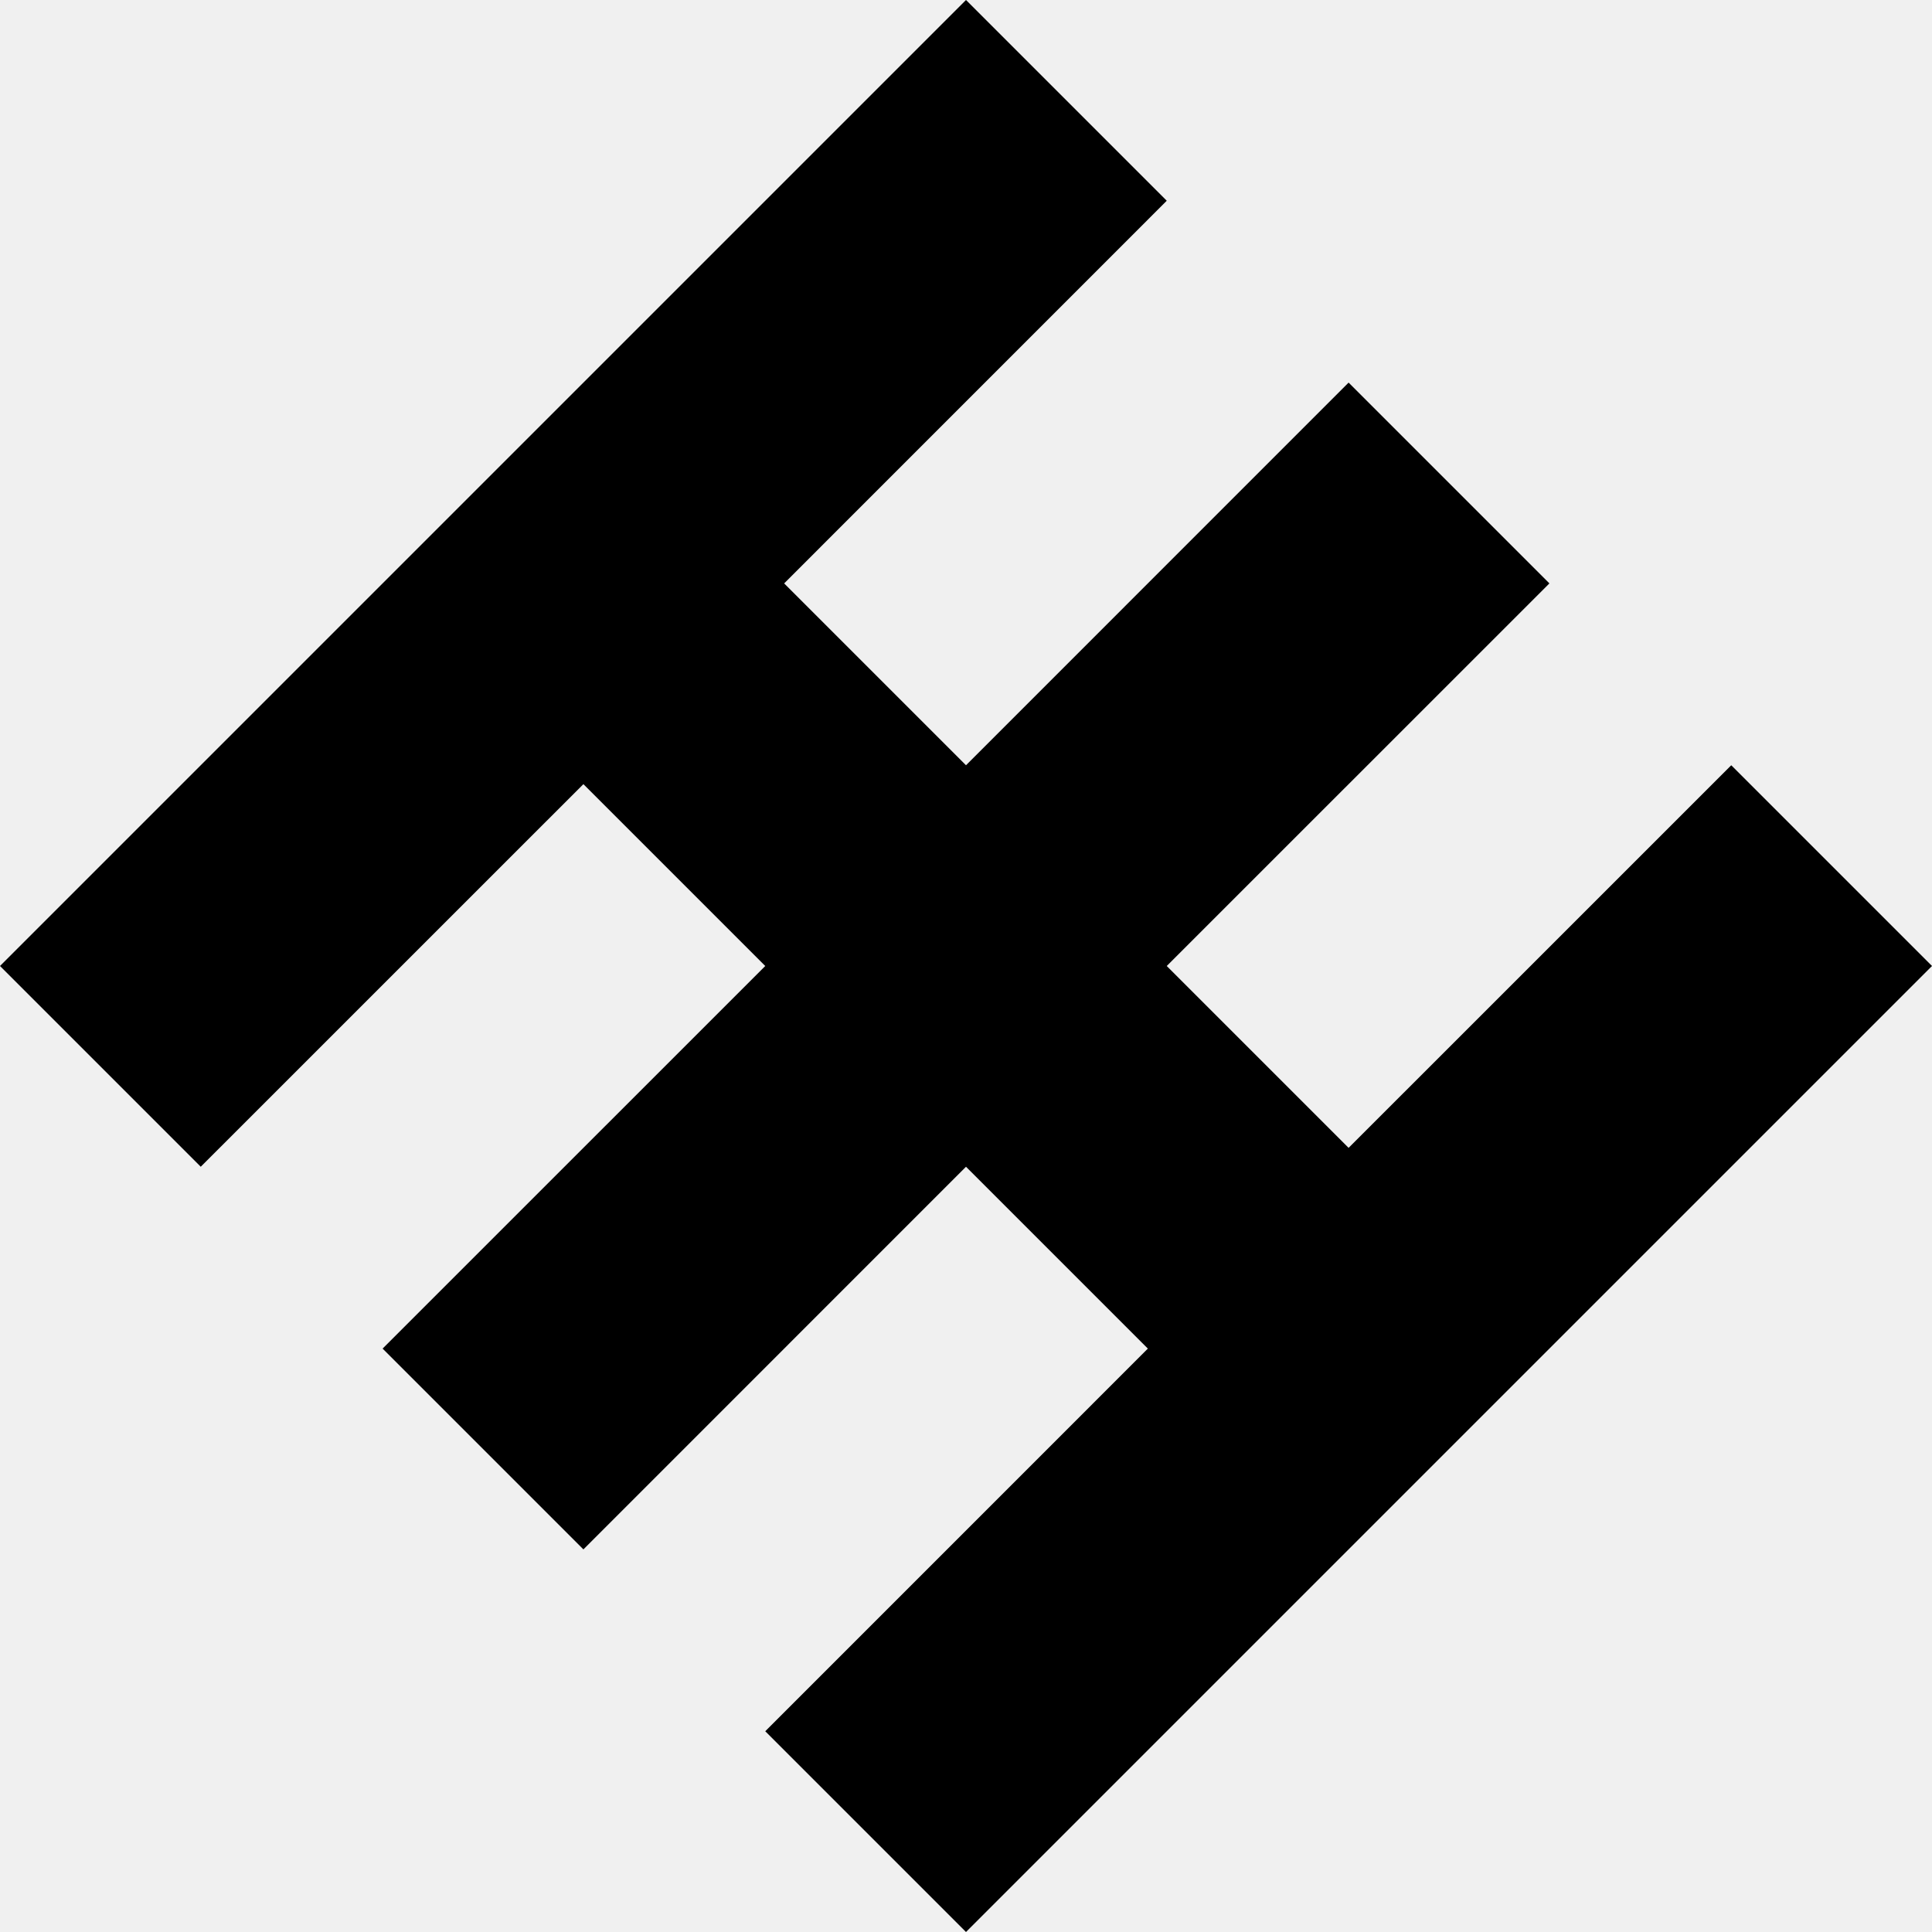
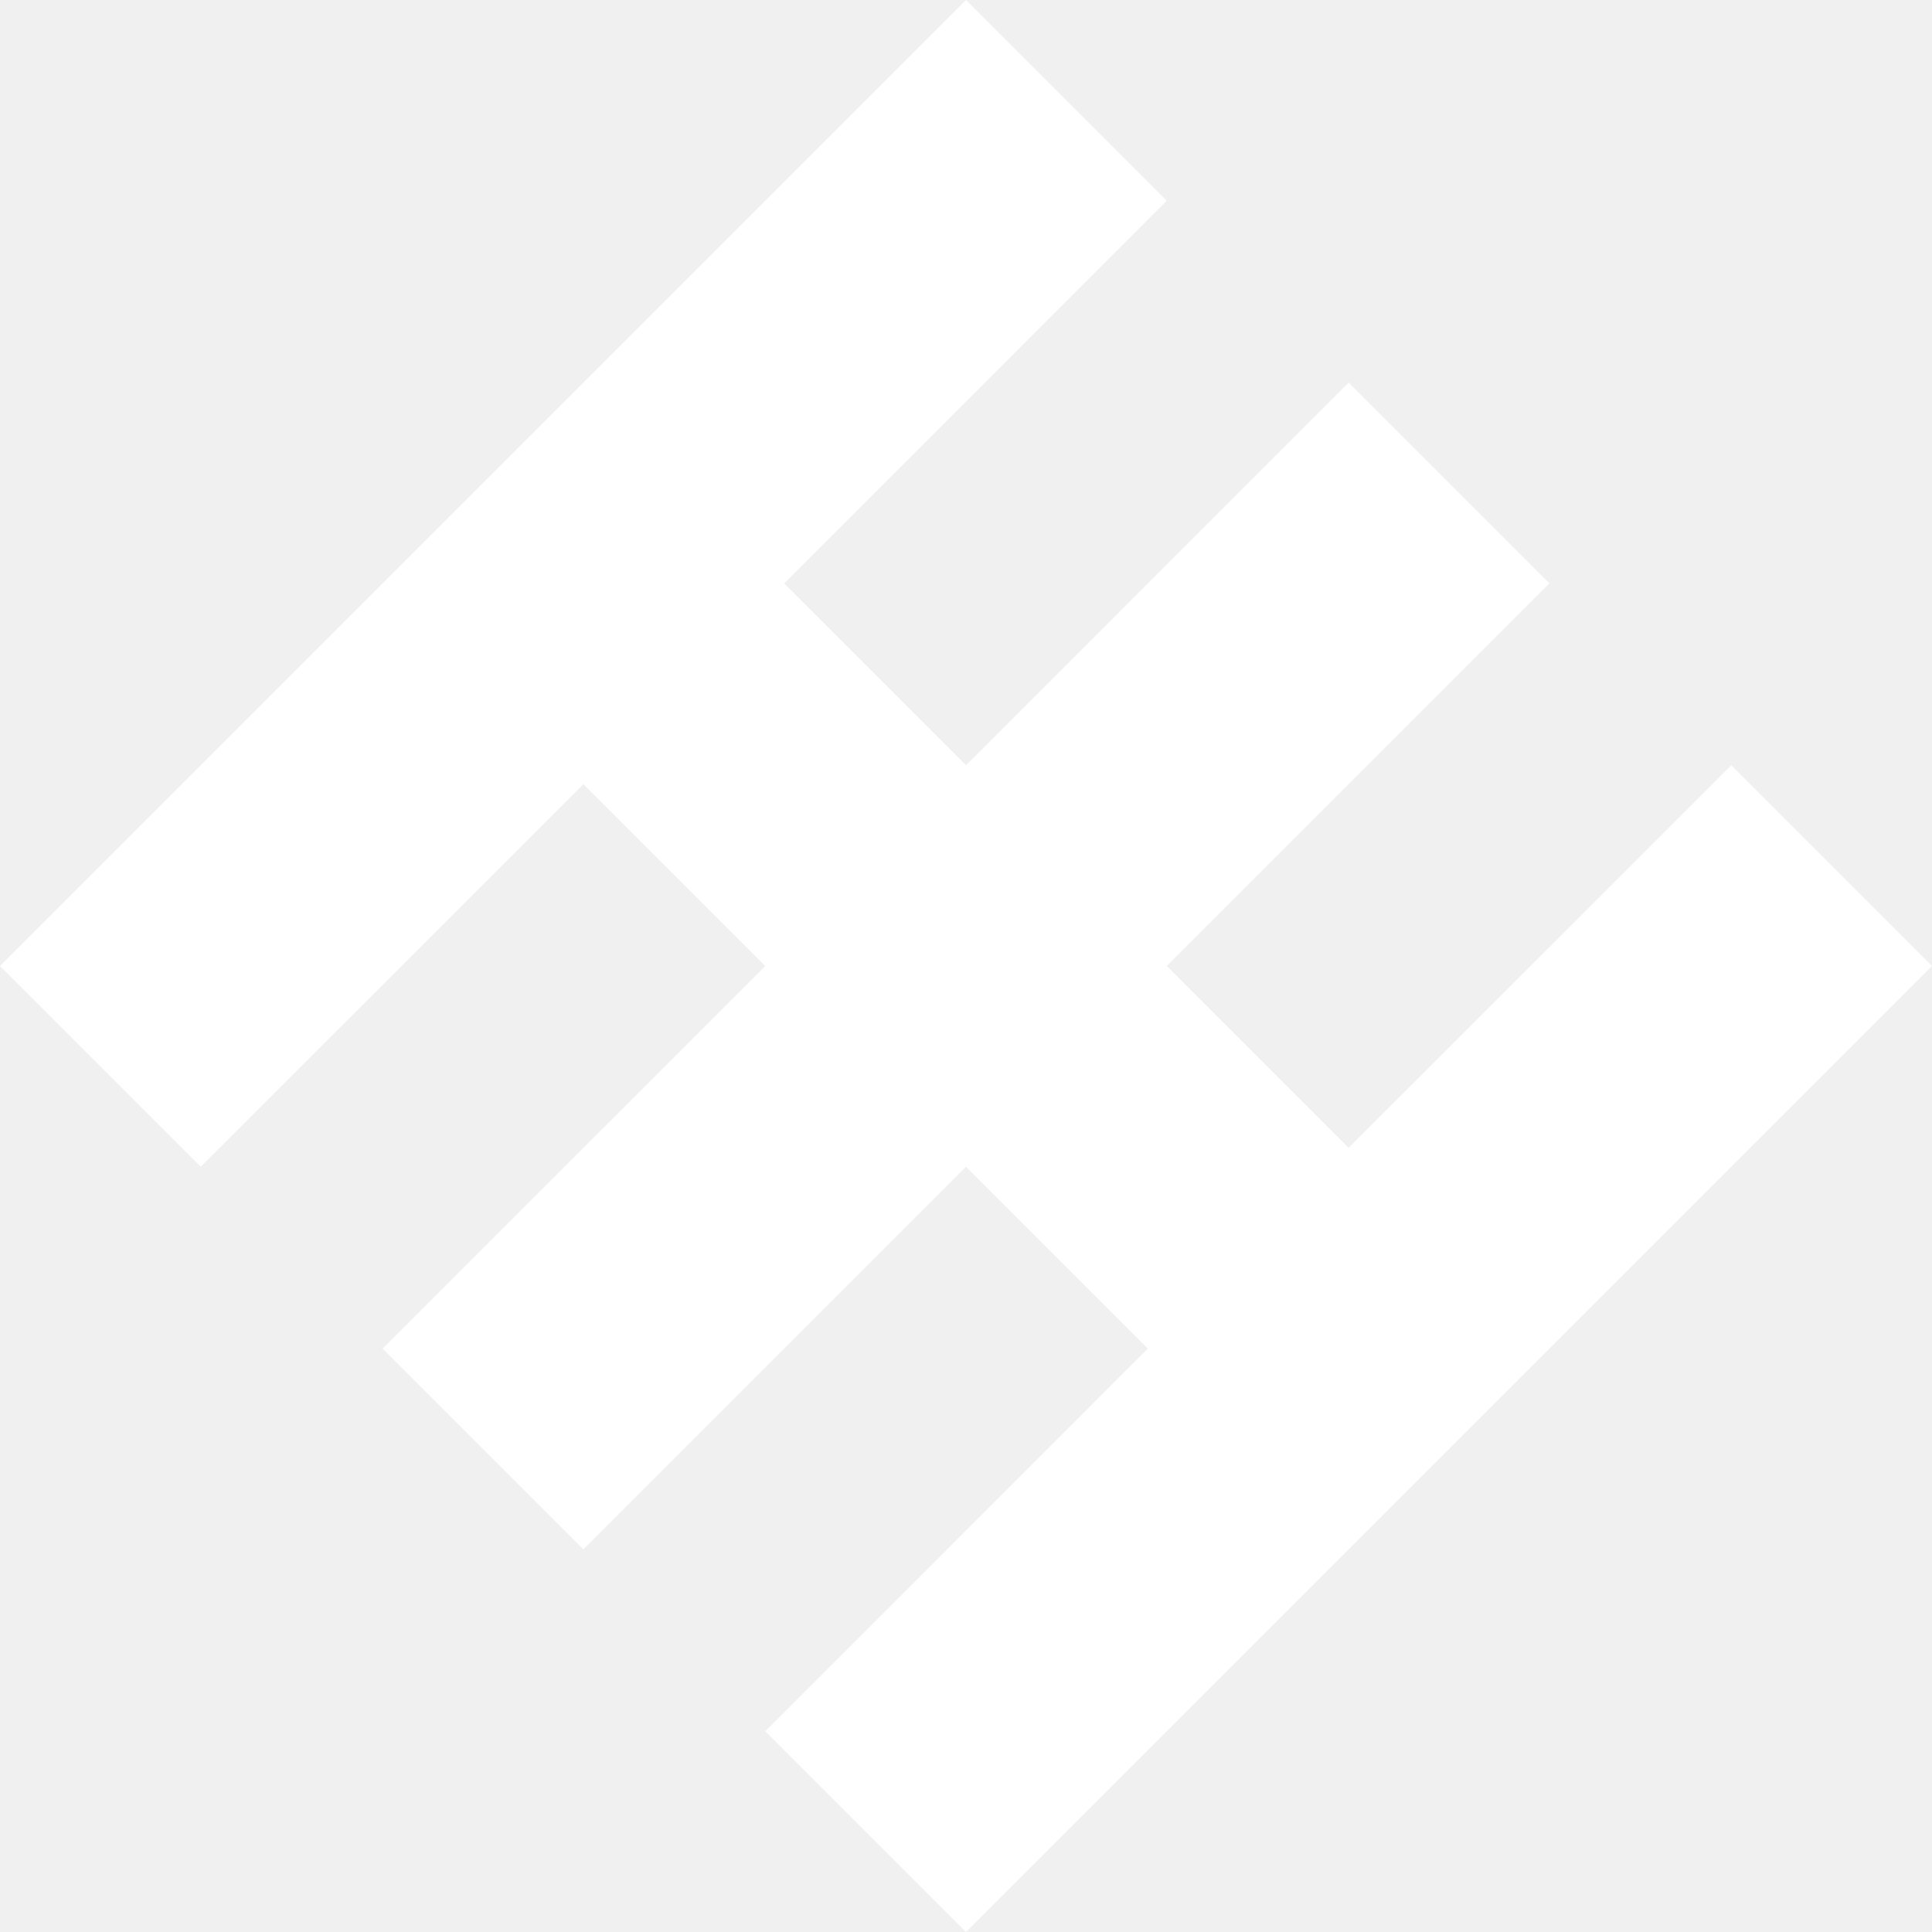
<svg xmlns="http://www.w3.org/2000/svg" version="1.1" x="0px" y="0px" viewBox="0 0 32 32" enable-background="new 0 0 32 32" xml:space="preserve" id="svg3217">
  <defs id="defs3221" />
  <g display="none" id="g3163">
    <rect x="-111.333" y="-102.667" display="inline" fill="#ffffff" width="473.333" height="236" id="rect3161" />
  </g>
  <g display="none" id="g3185">
    <g display="inline" id="g3183">
      <g id="g3167">
        <rect x="13.649" y="4.686" transform="matrix(0.7071 -0.7071 0.7071 0.7071 -6.6274 16)" fill="#ffffff" width="4.703" height="22.627" id="rect3165" />
      </g>
      <g id="g3181">
        <g id="g3171">
          <rect x="-1.651" y="7.311" transform="matrix(0.7071 -0.7071 0.7071 0.7071 -4.0024 9.6627)" fill="#ffffff" width="22.627" height="4.703" id="rect3169" />
        </g>
        <g id="g3175">
          <rect x="4.686" y="13.649" transform="matrix(0.7071 -0.7071 0.7071 0.7071 -6.6274 16)" fill="#ffffff" width="22.627" height="4.703" id="rect3173" />
        </g>
        <g id="g3179">
          <rect x="11.024" y="19.986" transform="matrix(0.7071 -0.7071 0.7071 0.7071 -9.2524 22.3373)" fill="#ffffff" width="22.627" height="4.703" id="rect3177" />
        </g>
      </g>
    </g>
  </g>
  <g display="none" id="g3191">
    <g display="inline" id="g3189">
      <path fill="#ffffff" d="M16,1.414l1.911,1.911l-5.63,5.63l-0.707,0.707l0.707,0.707l3.012,3.012L16,14.089l0.707-0.707l5.63-5.63    l1.911,1.911l-5.63,5.63L17.911,16l0.707,0.707l3.012,3.012l0.707,0.707l0.707-0.707l5.63-5.63L30.586,16l-5.63,5.63l-3.325,3.325    L16,30.586l-1.911-1.911l5.63-5.63l0.707-0.707l-0.707-0.707l-3.012-3.012L16,17.911l-0.707,0.707l-5.63,5.63l-1.911-1.911    l5.63-5.63L14.089,16l-0.707-0.707l-3.012-3.012l-0.707-0.707l-0.707,0.707l-5.63,5.63L1.414,16l5.63-5.63l3.325-3.325L16,1.414     M16,0L9.663,6.337L6.337,9.663L0,16l3.325,3.325l6.337-6.337L12.675,16l-6.337,6.337l3.325,3.325L16,19.325l3.012,3.012    l-6.337,6.337L16,32l6.337-6.337l3.325-3.325L32,16l-3.325-3.325l-6.337,6.337L19.325,16l6.337-6.337l-3.325-3.325L16,12.675    l-3.012-3.012l6.337-6.337L16,0L16,0z" id="path3187" />
    </g>
  </g>
  <g display="none" id="g3209">
    <g display="inline" id="g3195">
      <circle fill="#ffffff" cx="16" cy="16" r="16" id="circle3193" />
    </g>
    <g display="inline" id="g3207">
      <g id="g3199">
        <polygon fill="#ffffff" points="13.382,28.675 19.719,22.337 16,18.618 9.663,24.956 7.044,22.337 13.382,16 9.663,12.281      3.325,18.618 0.707,16 16,0.707 18.618,3.325 12.281,9.663 16,13.382 22.337,7.044 24.956,9.663 18.618,16 22.337,19.719      28.675,13.382 31.293,16 16,31.293    " id="polygon3197" />
      </g>
      <g id="g3205">
        <g id="g3203">
          <path d="M16,1.414l1.911,1.911l-5.63,5.63l-0.707,0.707l0.707,0.707l3.012,3.012L16,14.089l0.707-0.707l5.63-5.63l1.911,1.911      l-5.63,5.63L17.911,16l0.707,0.707l3.012,3.012l0.707,0.707l0.707-0.707l5.63-5.63L30.586,16l-5.63,5.63l-3.325,3.325L16,30.586      l-1.911-1.911l5.63-5.63l0.707-0.707l-0.707-0.707l-3.012-3.012L16,17.911l-0.707,0.707l-5.63,5.63l-1.911-1.911l5.63-5.63      L14.089,16l-0.707-0.707l-3.012-3.012l-0.707-0.707l-0.707,0.707l-5.63,5.63L1.414,16l5.63-5.63l3.325-3.325L16,1.414 M16,0      L9.663,6.337L6.337,9.663L0,16l3.325,3.325l6.337-6.337L12.675,16l-6.337,6.337l3.325,3.325L16,19.325l3.012,3.012l-6.337,6.337      L16,32l6.337-6.337l3.325-3.325L32,16l-3.325-3.325l-6.337,6.337L19.325,16l6.337-6.337l-3.325-3.325L16,12.675l-3.012-3.012      l6.337-6.337L16,0L16,0z" id="path3201" />
        </g>
      </g>
    </g>
  </g>
-   <g id="g3215">
-     <g id="g3213">
-       <polygon points="9.663,12.988 12.675,16 6.337,22.337 9.663,25.663 16,19.325 19.012,22.337 12.675,28.675 16,32 22.337,25.663     25.663,22.337 32,16 28.675,12.675 22.337,19.012 19.325,16 25.663,9.663 22.337,6.337 16,12.675 12.988,9.663 19.325,3.325 16,0     9.663,6.337 6.337,9.663 0,16 3.325,19.325   " id="polygon3211" />
+   <g id="g3215" style="fill:#ffffff">
+     <g id="g3213" style="fill:#ffffff">
+       <polygon points="9.663,12.988 12.675,16 6.337,22.337 9.663,25.663 16,19.325 19.012,22.337 12.675,28.675 16,32 22.337,25.663     25.663,22.337 32,16 28.675,12.675 22.337,19.012 19.325,16 25.663,9.663 22.337,6.337 16,12.675 12.988,9.663 19.325,3.325 16,0     9.663,6.337 6.337,9.663 0,16 3.325,19.325   " id="polygon3211" style="fill:#ffffff" />
    </g>
  </g>
</svg>
